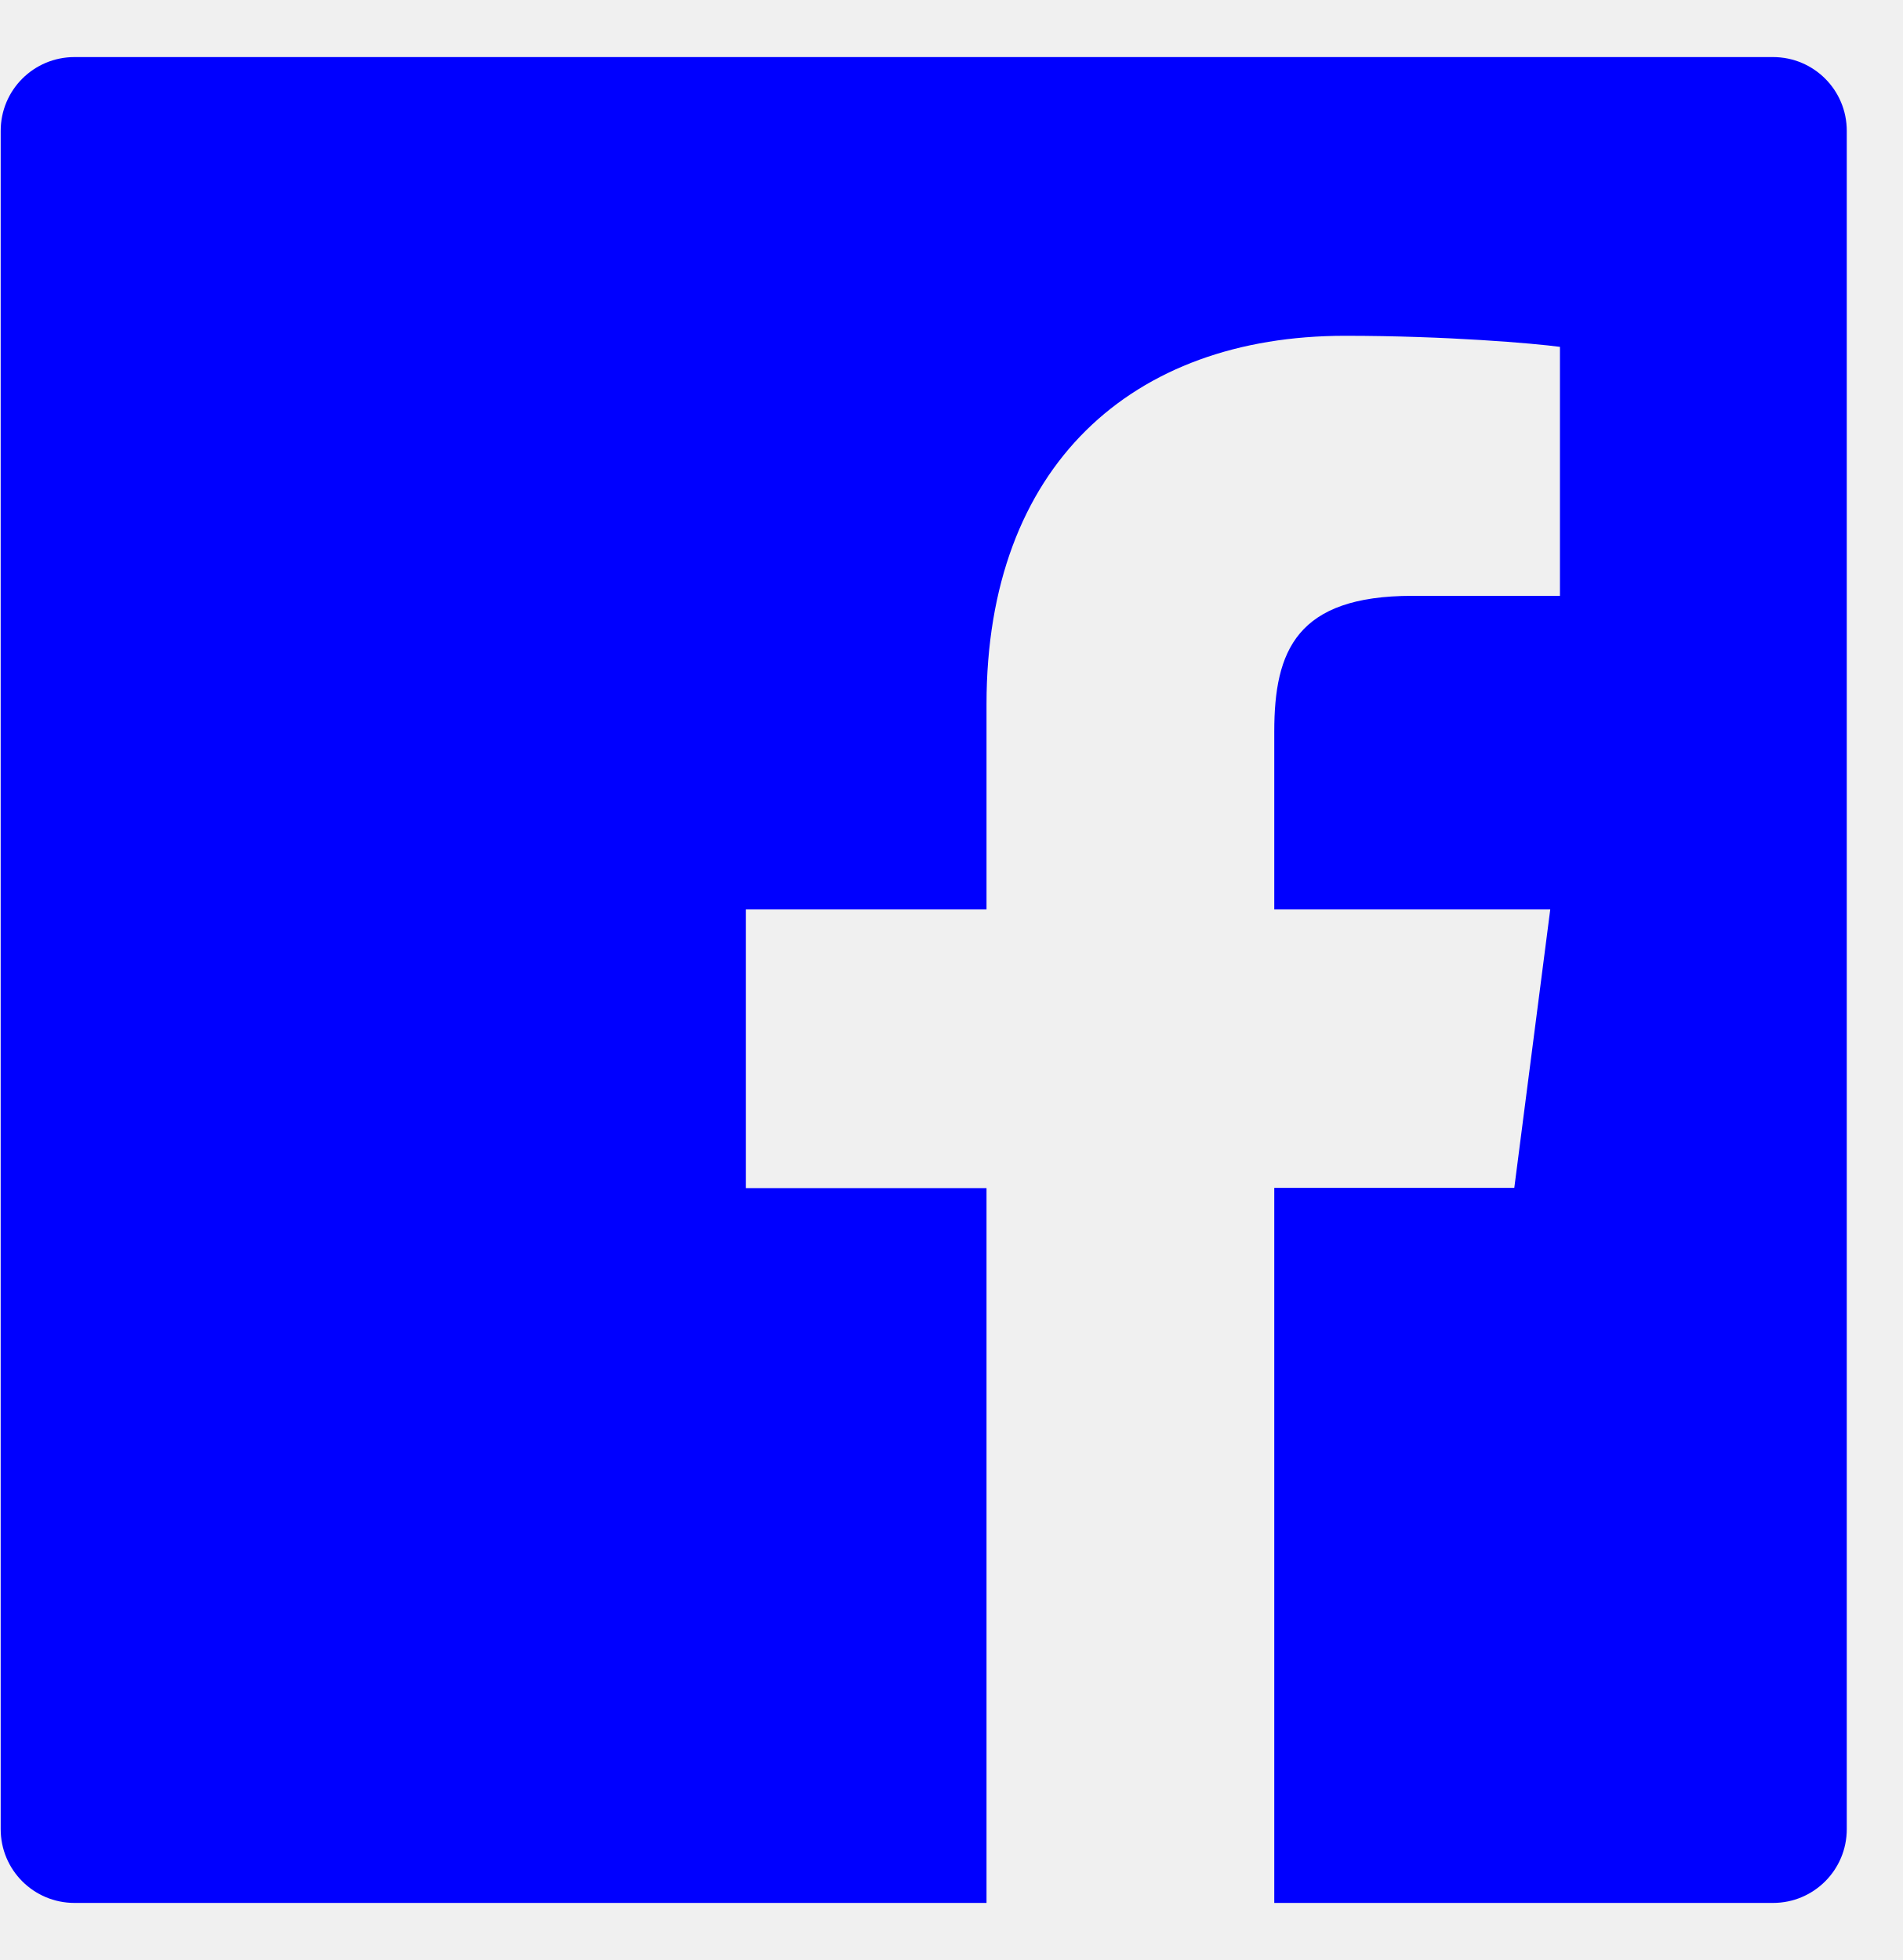
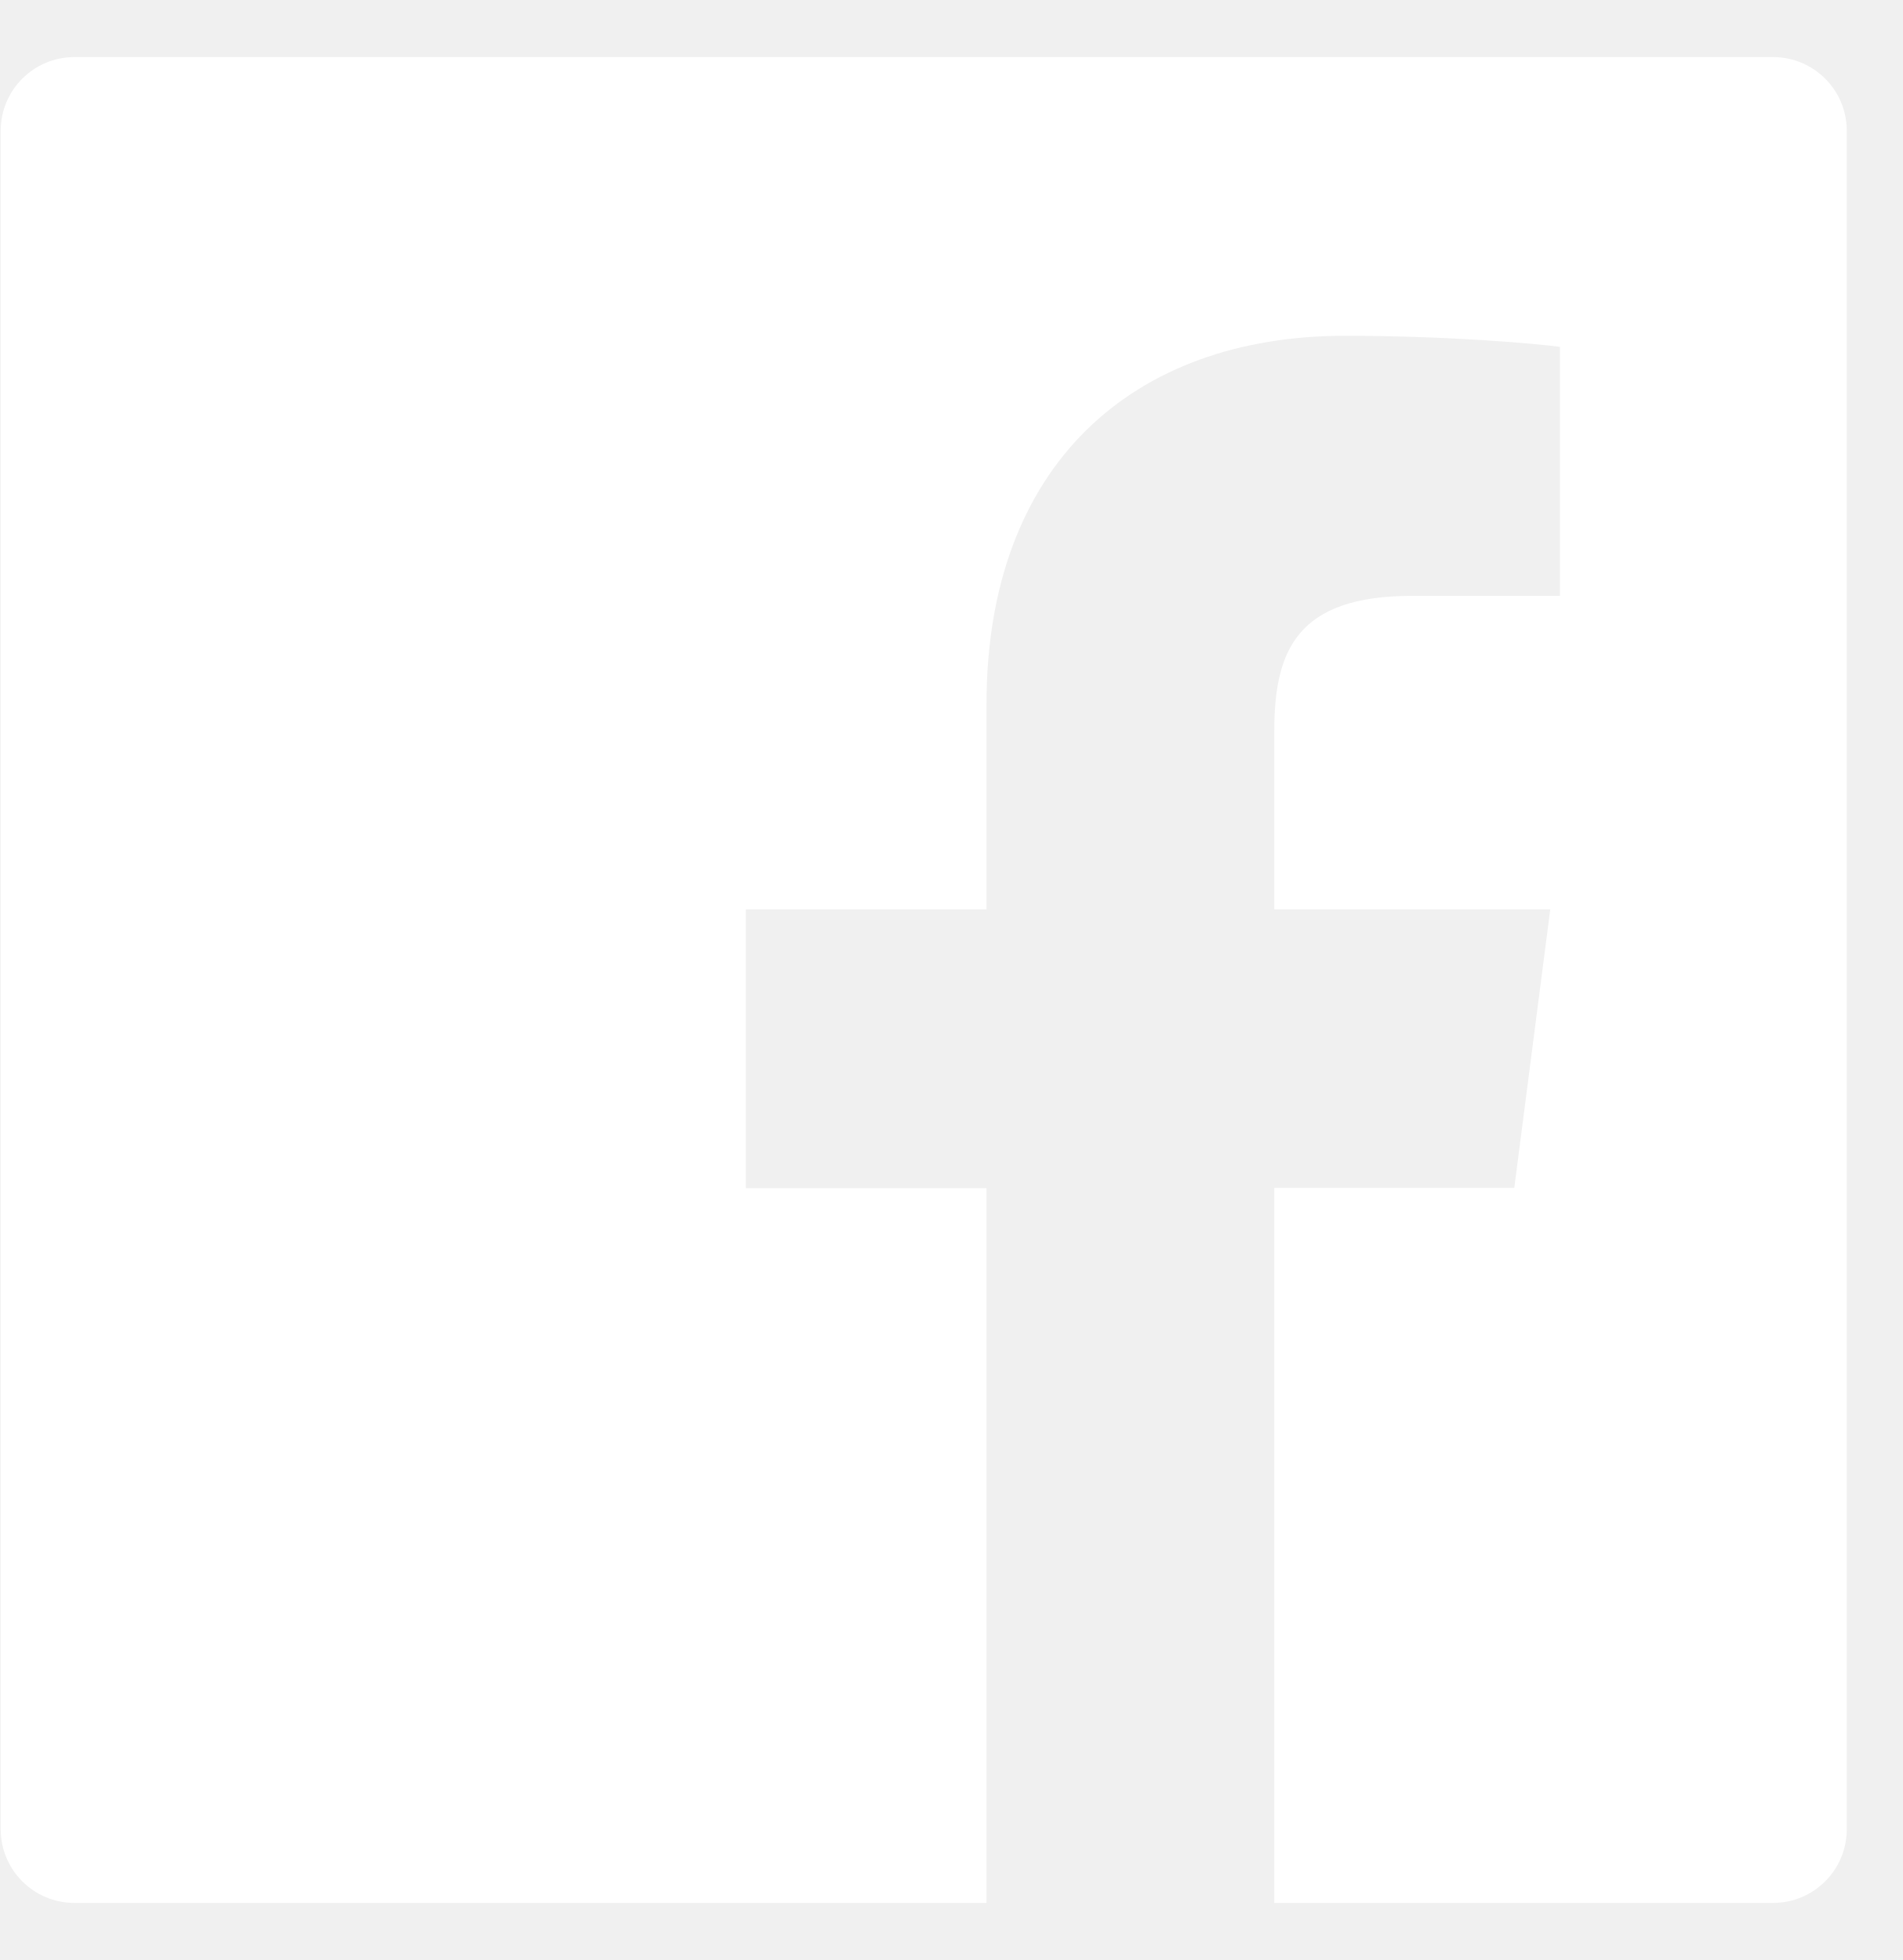
<svg xmlns="http://www.w3.org/2000/svg" width="33" height="34" viewBox="0 0 33 34" fill="none">
-   <path d="M30.752 0.99H1.293C0.584 0.99 0.012 1.562 0.012 2.27V31.73C0.012 32.438 0.584 33.01 1.293 33.01H30.752C31.46 33.01 32.032 32.438 32.032 31.73V2.27C32.032 1.562 31.46 0.99 30.752 0.99ZM27.053 10.336H24.496C22.49 10.336 22.102 11.288 22.102 12.689V15.775H26.889L26.265 20.606H22.102V33.01H17.111V20.61H12.936V15.775H17.111V12.213C17.111 8.078 19.637 5.825 23.327 5.825C25.096 5.825 26.613 5.957 27.057 6.017V10.336H27.053Z" fill="blue" />
+   <path d="M30.752 0.99H1.293C0.584 0.99 0.012 1.562 0.012 2.27V31.73C0.012 32.438 0.584 33.01 1.293 33.01H30.752C31.46 33.01 32.032 32.438 32.032 31.73V2.27C32.032 1.562 31.46 0.99 30.752 0.99ZM27.053 10.336H24.496C22.49 10.336 22.102 11.288 22.102 12.689V15.775H26.889L26.265 20.606H22.102V33.01H17.111V20.61H12.936V15.775H17.111V12.213C17.111 8.078 19.637 5.825 23.327 5.825C25.096 5.825 26.613 5.957 27.057 6.017V10.336H27.053Z" fill="white" />
</svg>
